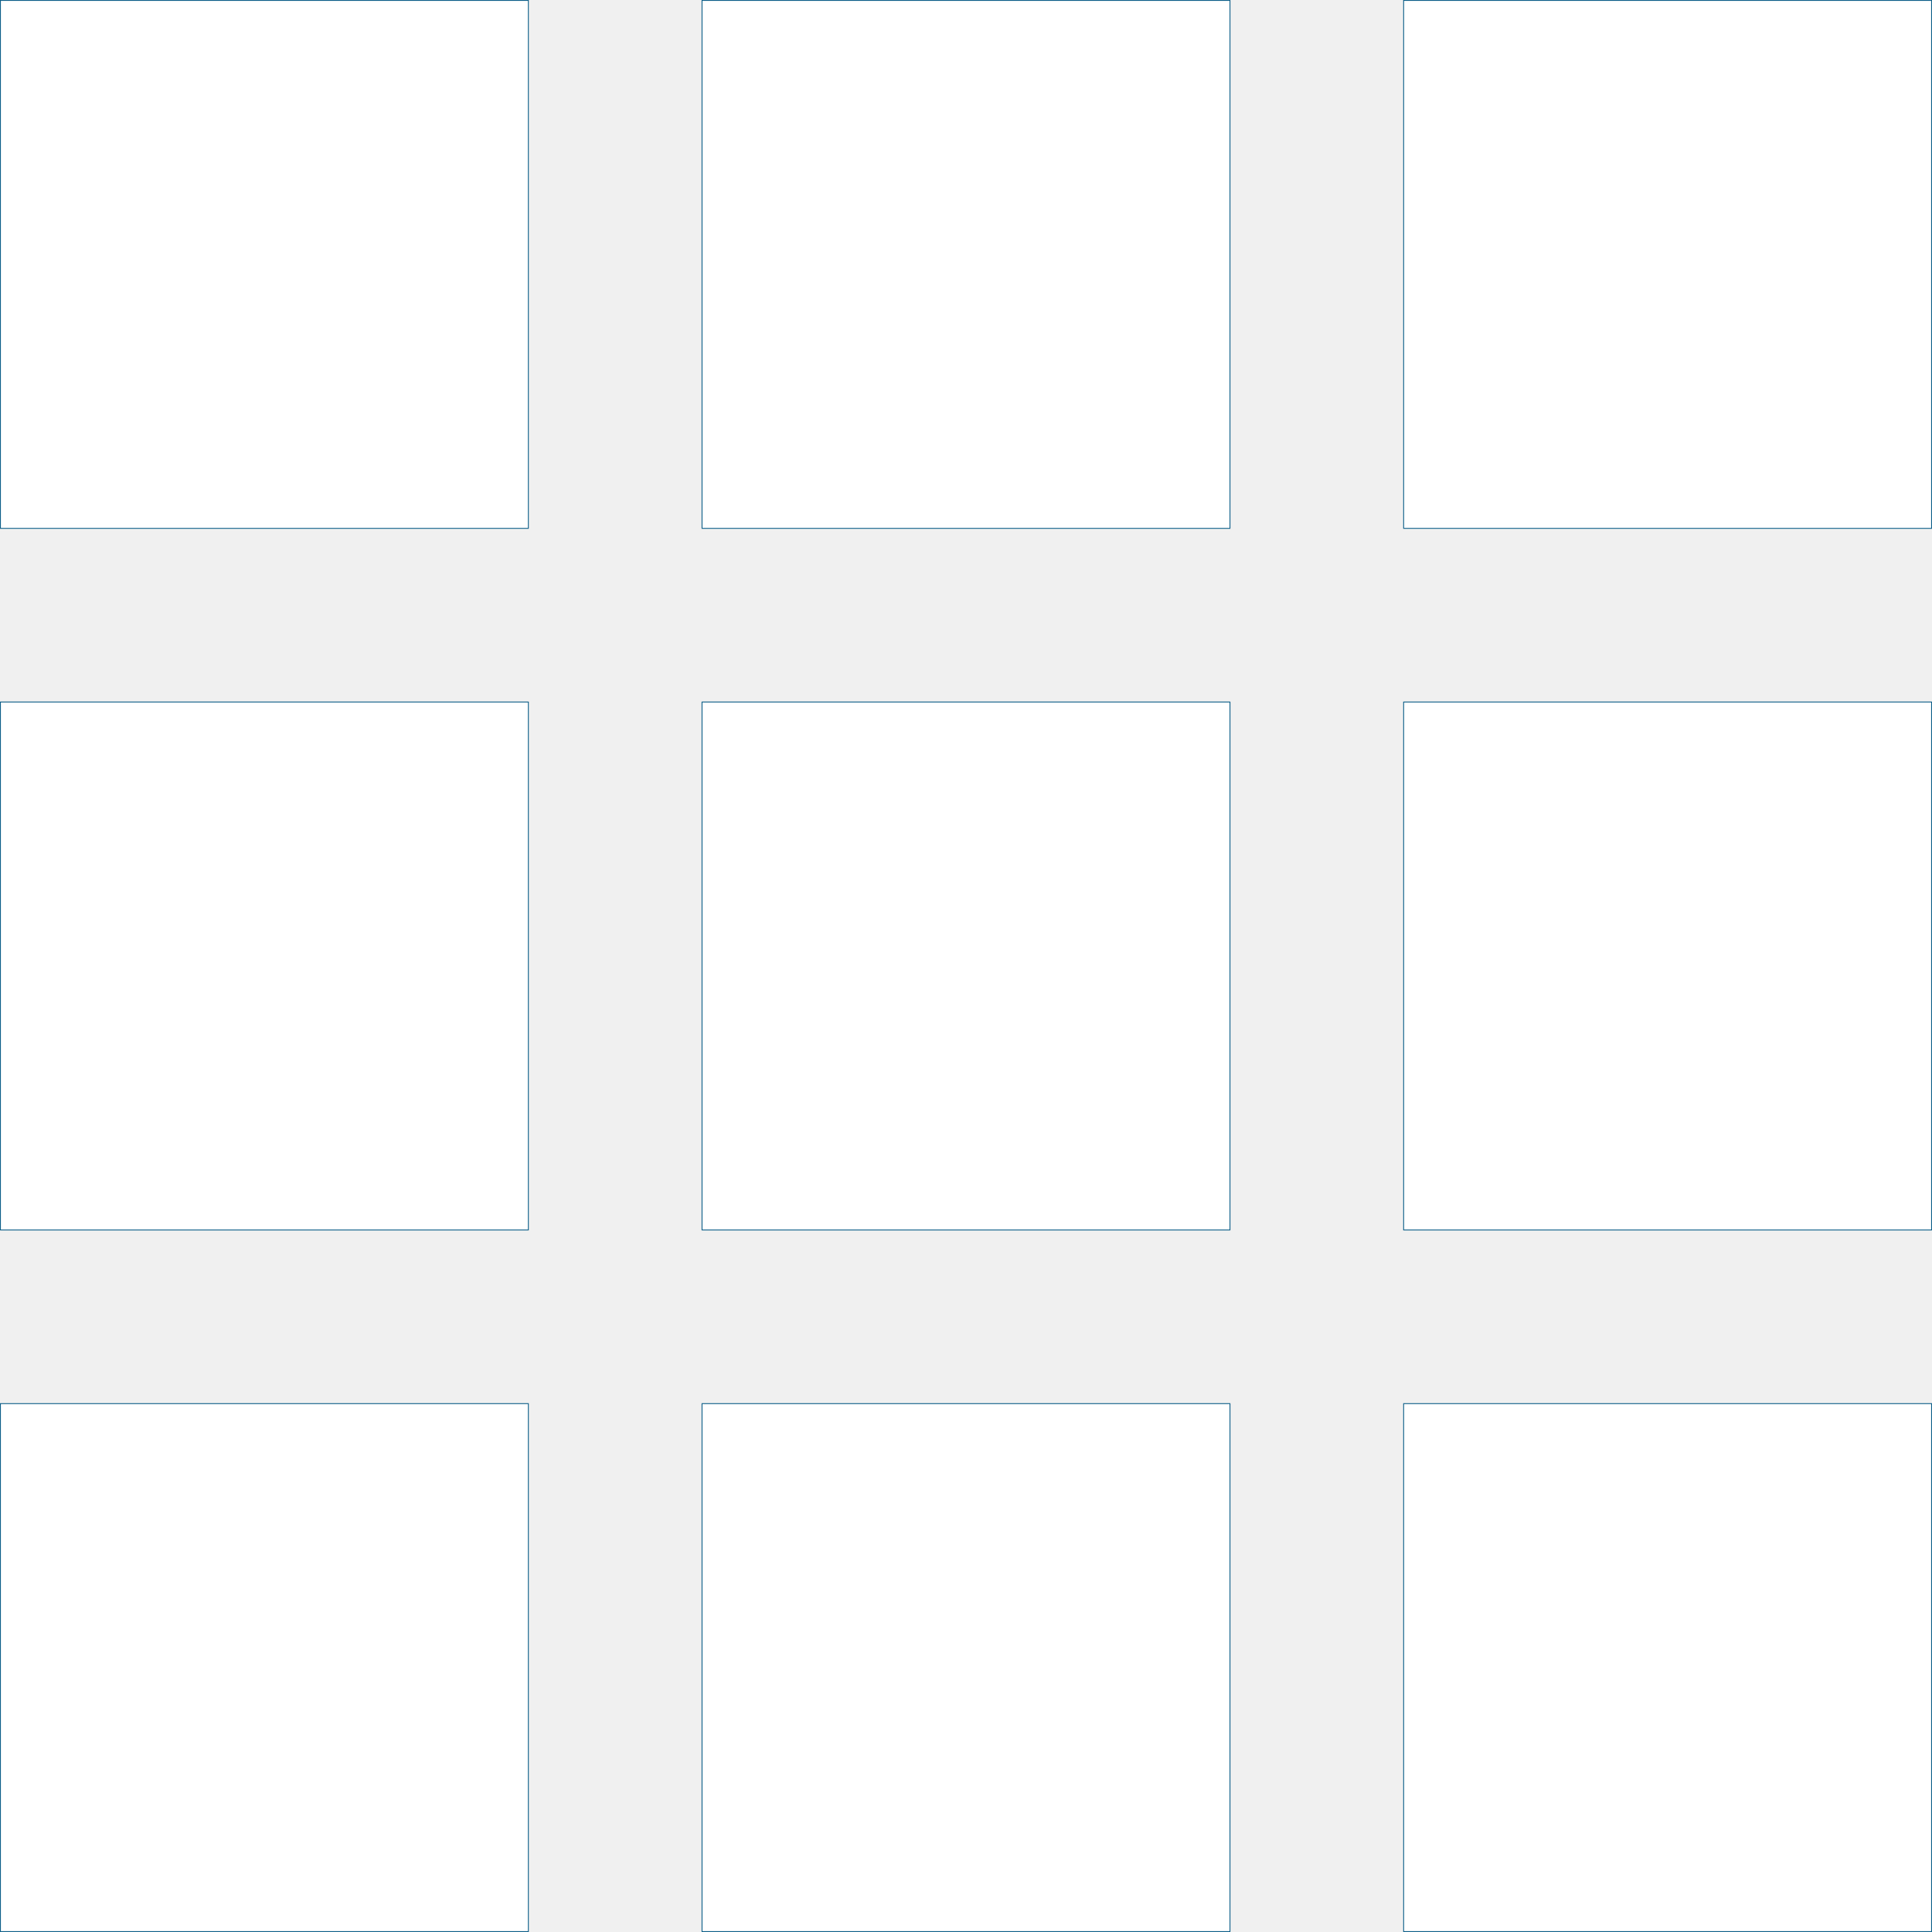
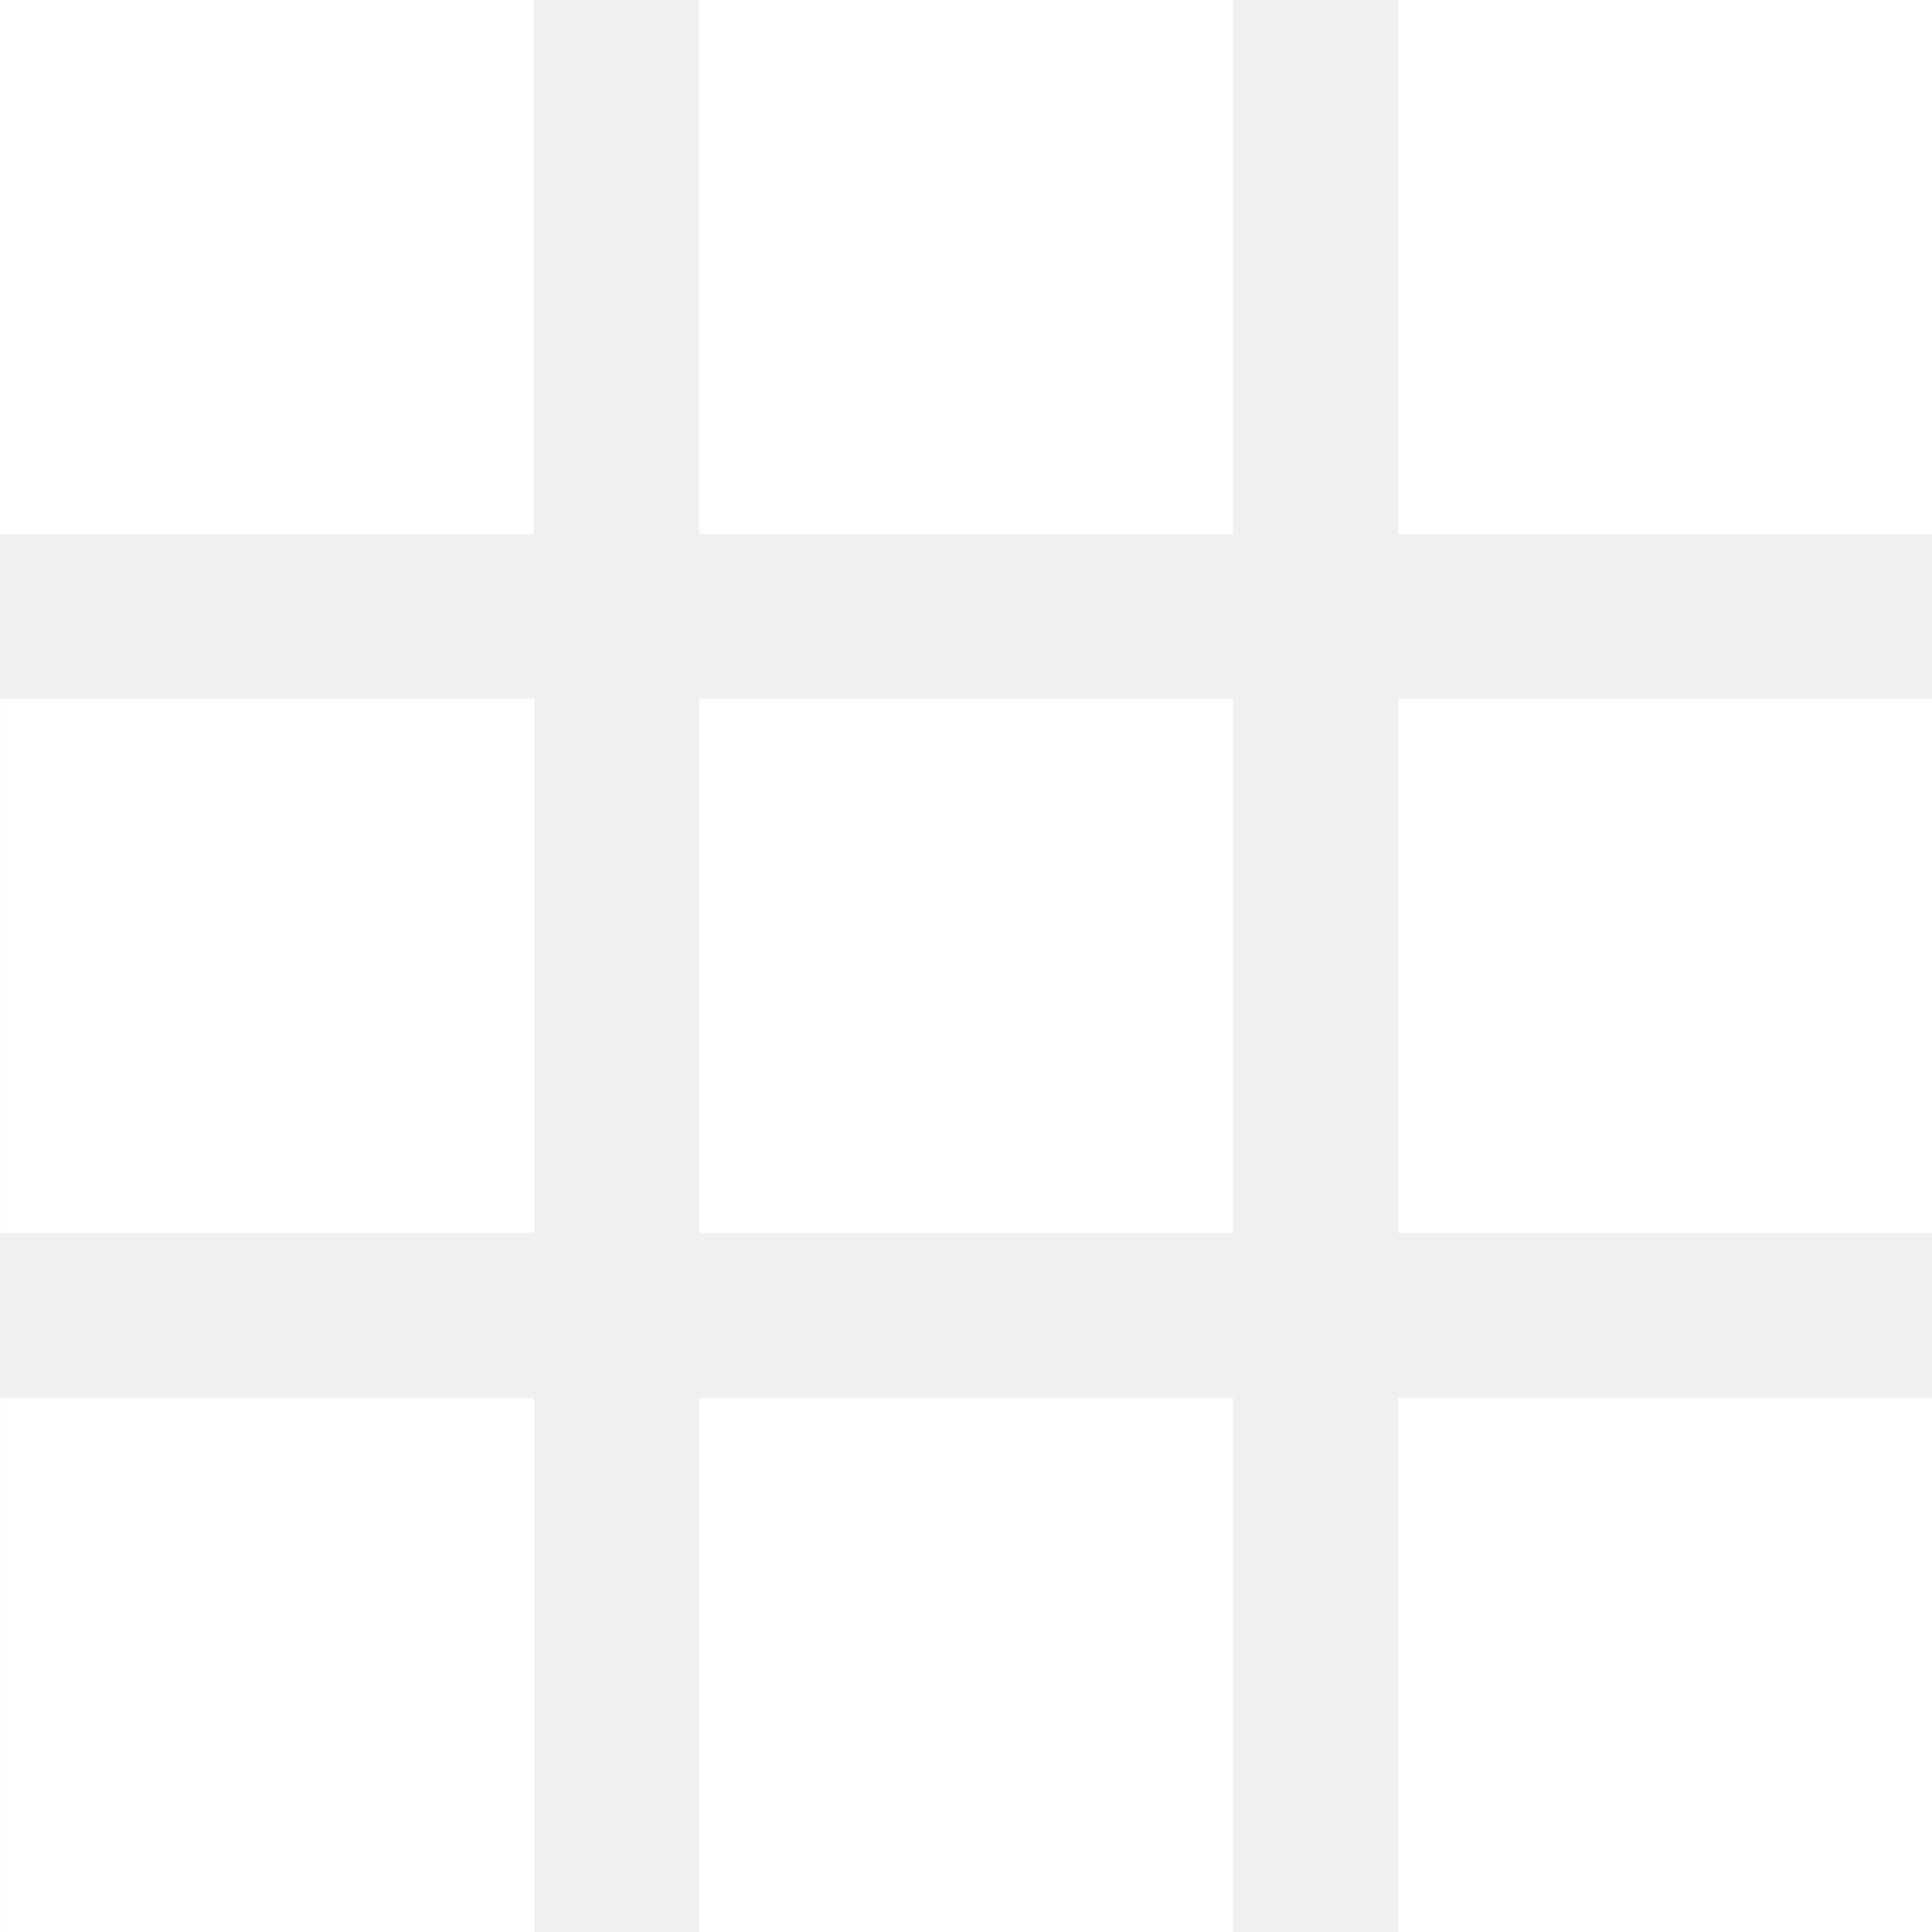
<svg xmlns="http://www.w3.org/2000/svg" width="27" height="27" viewBox="0 0 27 27" id="svg4276" version="1.1">
  <defs id="defs4278" />
  <g id="layer1" transform="translate(0,-1025.362)">
-     <path style="opacity:1;fill:#ffffff;fill-opacity:1;stroke:#0b5d88;stroke-width:0.012;stroke-miterlimit:4;stroke-dasharray:none;stroke-opacity:1" d="m 0.006,1025.368 0,7.378 7.378,0 0,-7.378 -7.378,0 z m 9.805,0 0,7.378 7.378,0 0,-7.378 -7.378,0 z m 9.805,0 0,7.378 7.378,0 0,-7.378 -7.378,0 z m -19.61,9.805 0,7.378 7.378,0 0,-7.378 -7.378,0 z m 9.805,0 0,7.378 7.378,0 0,-7.378 -7.378,0 z m 9.805,0 0,7.378 7.378,0 0,-7.378 -7.378,0 z m -19.61,9.805 0,7.378 7.378,0 0,-7.378 -7.378,0 z m 9.805,0 0,7.378 7.378,0 0,-7.378 -7.378,0 z m 9.805,0 0,7.378 7.378,0 0,-7.378 -7.378,0 z" id="rect4824" />
+     <path style="opacity:1;fill:#ffffff;fill-opacity:1;stroke:none;stroke-width:1.06;stroke-miterlimit:4;stroke-dasharray:none;stroke-opacity:1" d="m -9.5367437e-7,1025.362 0,7.463 7.463,0 0,-7.463 -7.463,0 z m 9.77,0 0,7.463 7.463,0 0,-7.463 -7.463,0 z m 9.768,0 0,7.463 7.463,0 0,-7.463 -7.463,0 z m -19.537,9.77 0,7.463 7.463,0 0,-7.463 -7.463,0 z m 9.77,0 0,7.463 7.463,0 0,-7.463 -7.463,0 z m 9.768,0 0,7.463 7.463,0 0,-7.463 -7.463,0 z m -19.537,9.77 0,7.461 7.463,0 0,-7.461 -7.463,0 z m 9.77,0 0,7.461 7.463,0 0,-7.461 -7.463,0 z m 9.768,0 0,7.461 7.463,0 0,-7.461 -7.463,0 z" id="rect4242" />
  </g>
</svg>
